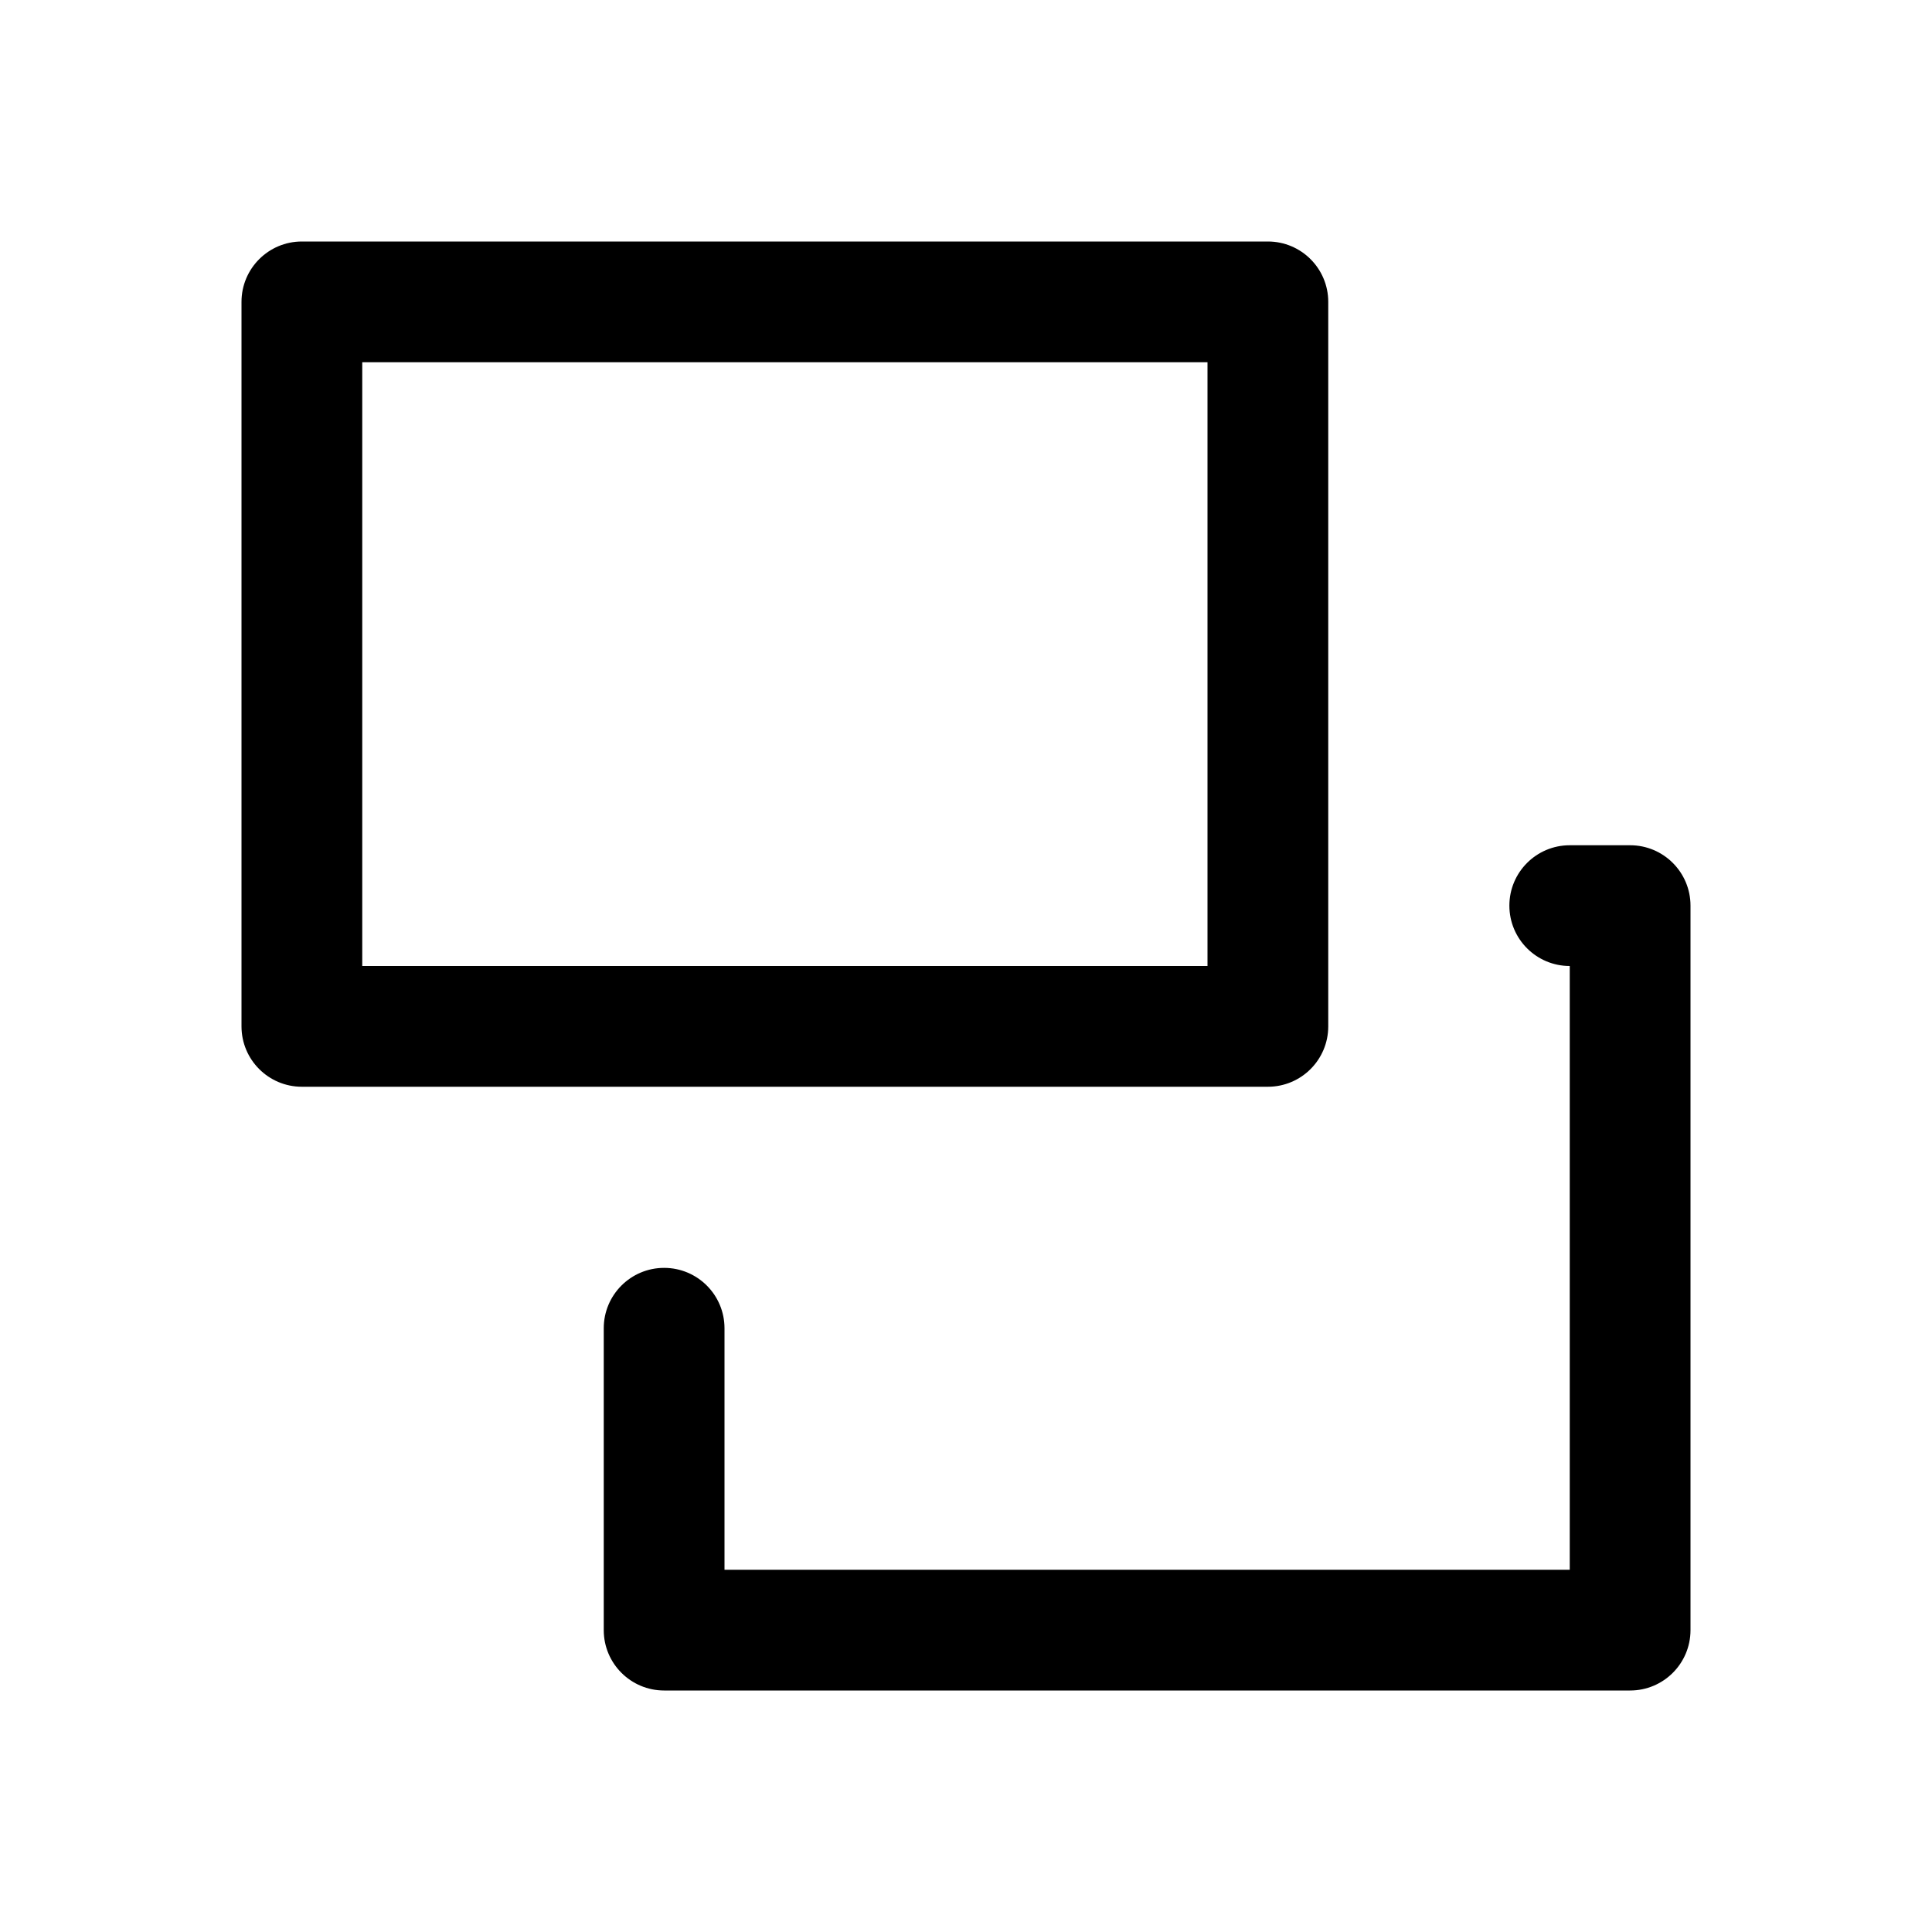
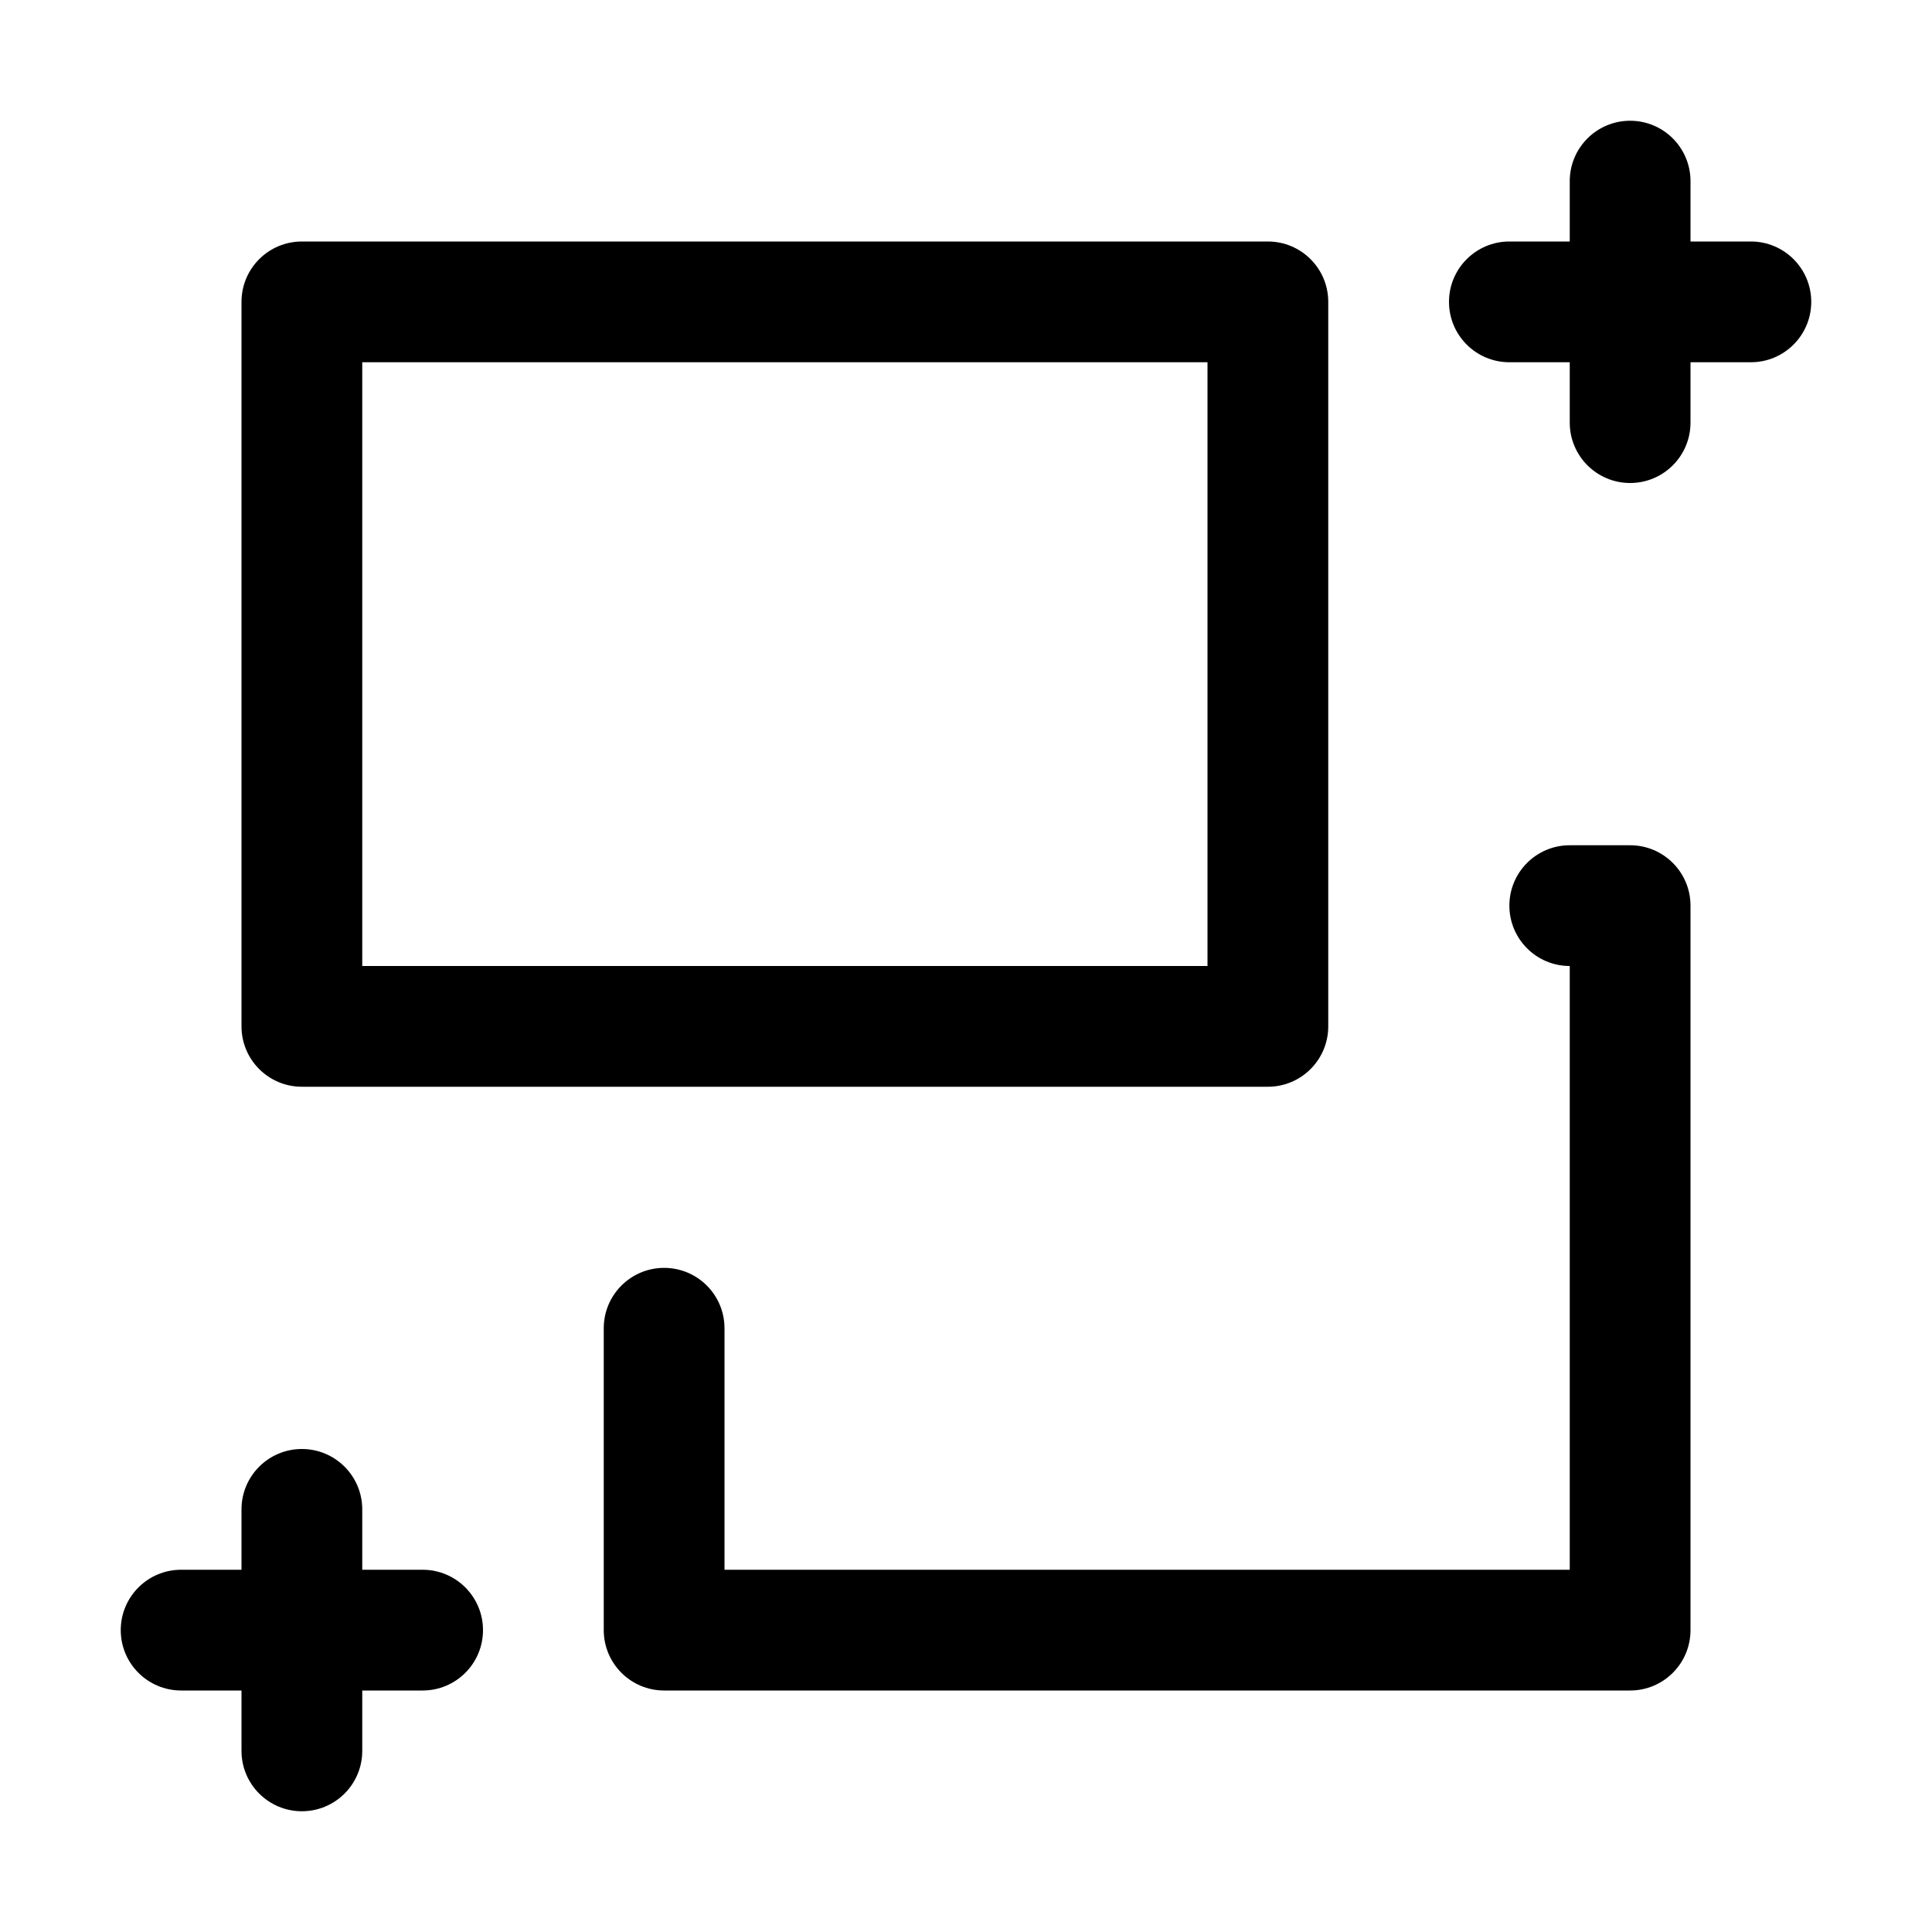
<svg xmlns="http://www.w3.org/2000/svg" width="16" height="16" version="1.1" viewBox="0 0 16 16">
-   <path d="m2.5 2a.5.5 0 00-.5.5v6a.5.5 0 00.5.5h8a.5.5 0 00.5-.5v-6a.5.5 0 00-.5-.5zm.5 1h7v5h-7zm10 4a.5.5 0 00-.5.5.5.5 0 00.5.5v5h-7v-2a.5.5 0 00-.5-.5.5.5 0 00-.5.5v2.5a.5.5 0 00.5.5h8a.5.5 0 00.5-.5v-6a.5.5 0 00-.5-.5z" />
+   <path d="m13.5 1a.5.5 0 00-.5.5v.5h-.5a.5.5 0 00-.5.5.5.5 0 00.5.5h.5v.5a.5.5 0 00.5.5.5.5 0 00.5-.5v-.5h.5a.5.5 0 00.5-.5.5.5 0 00-.5-.5h-.5v-.5a.5.5 0 00-.5-.5zm-11 1a.5.5 0 00-.5.5v6a.5.5 0 00.5.5h8a.5.5 0 00.5-.5v-6a.5.5 0 00-.5-.5h-8zm.5 1h7v5h-7v-5zm10 4a.5.5 0 00-.5.5.5.5 0 00.5.5v5h-7v-2a.5.5 0 00-.5-.5.5.5 0 00-.5.5v2.5a.5.5 0 00.5.5h8a.5.5 0 00.5-.5v-6a.5.5 0 00-.5-.5h-.5zm-10.5 5a.5.5 0 00-.5.5v.5h-.5a.5.5 0 00-.5.5.5.5 0 00.5.5h.5v.5a.5.5 0 00.5.5.5.5 0 00.5-.5v-.5h.5a.5.5 0 00.5-.5.5.5 0 00-.5-.5h-.5v-.5a.5.5 0 00-.5-.5z" />
</svg>
